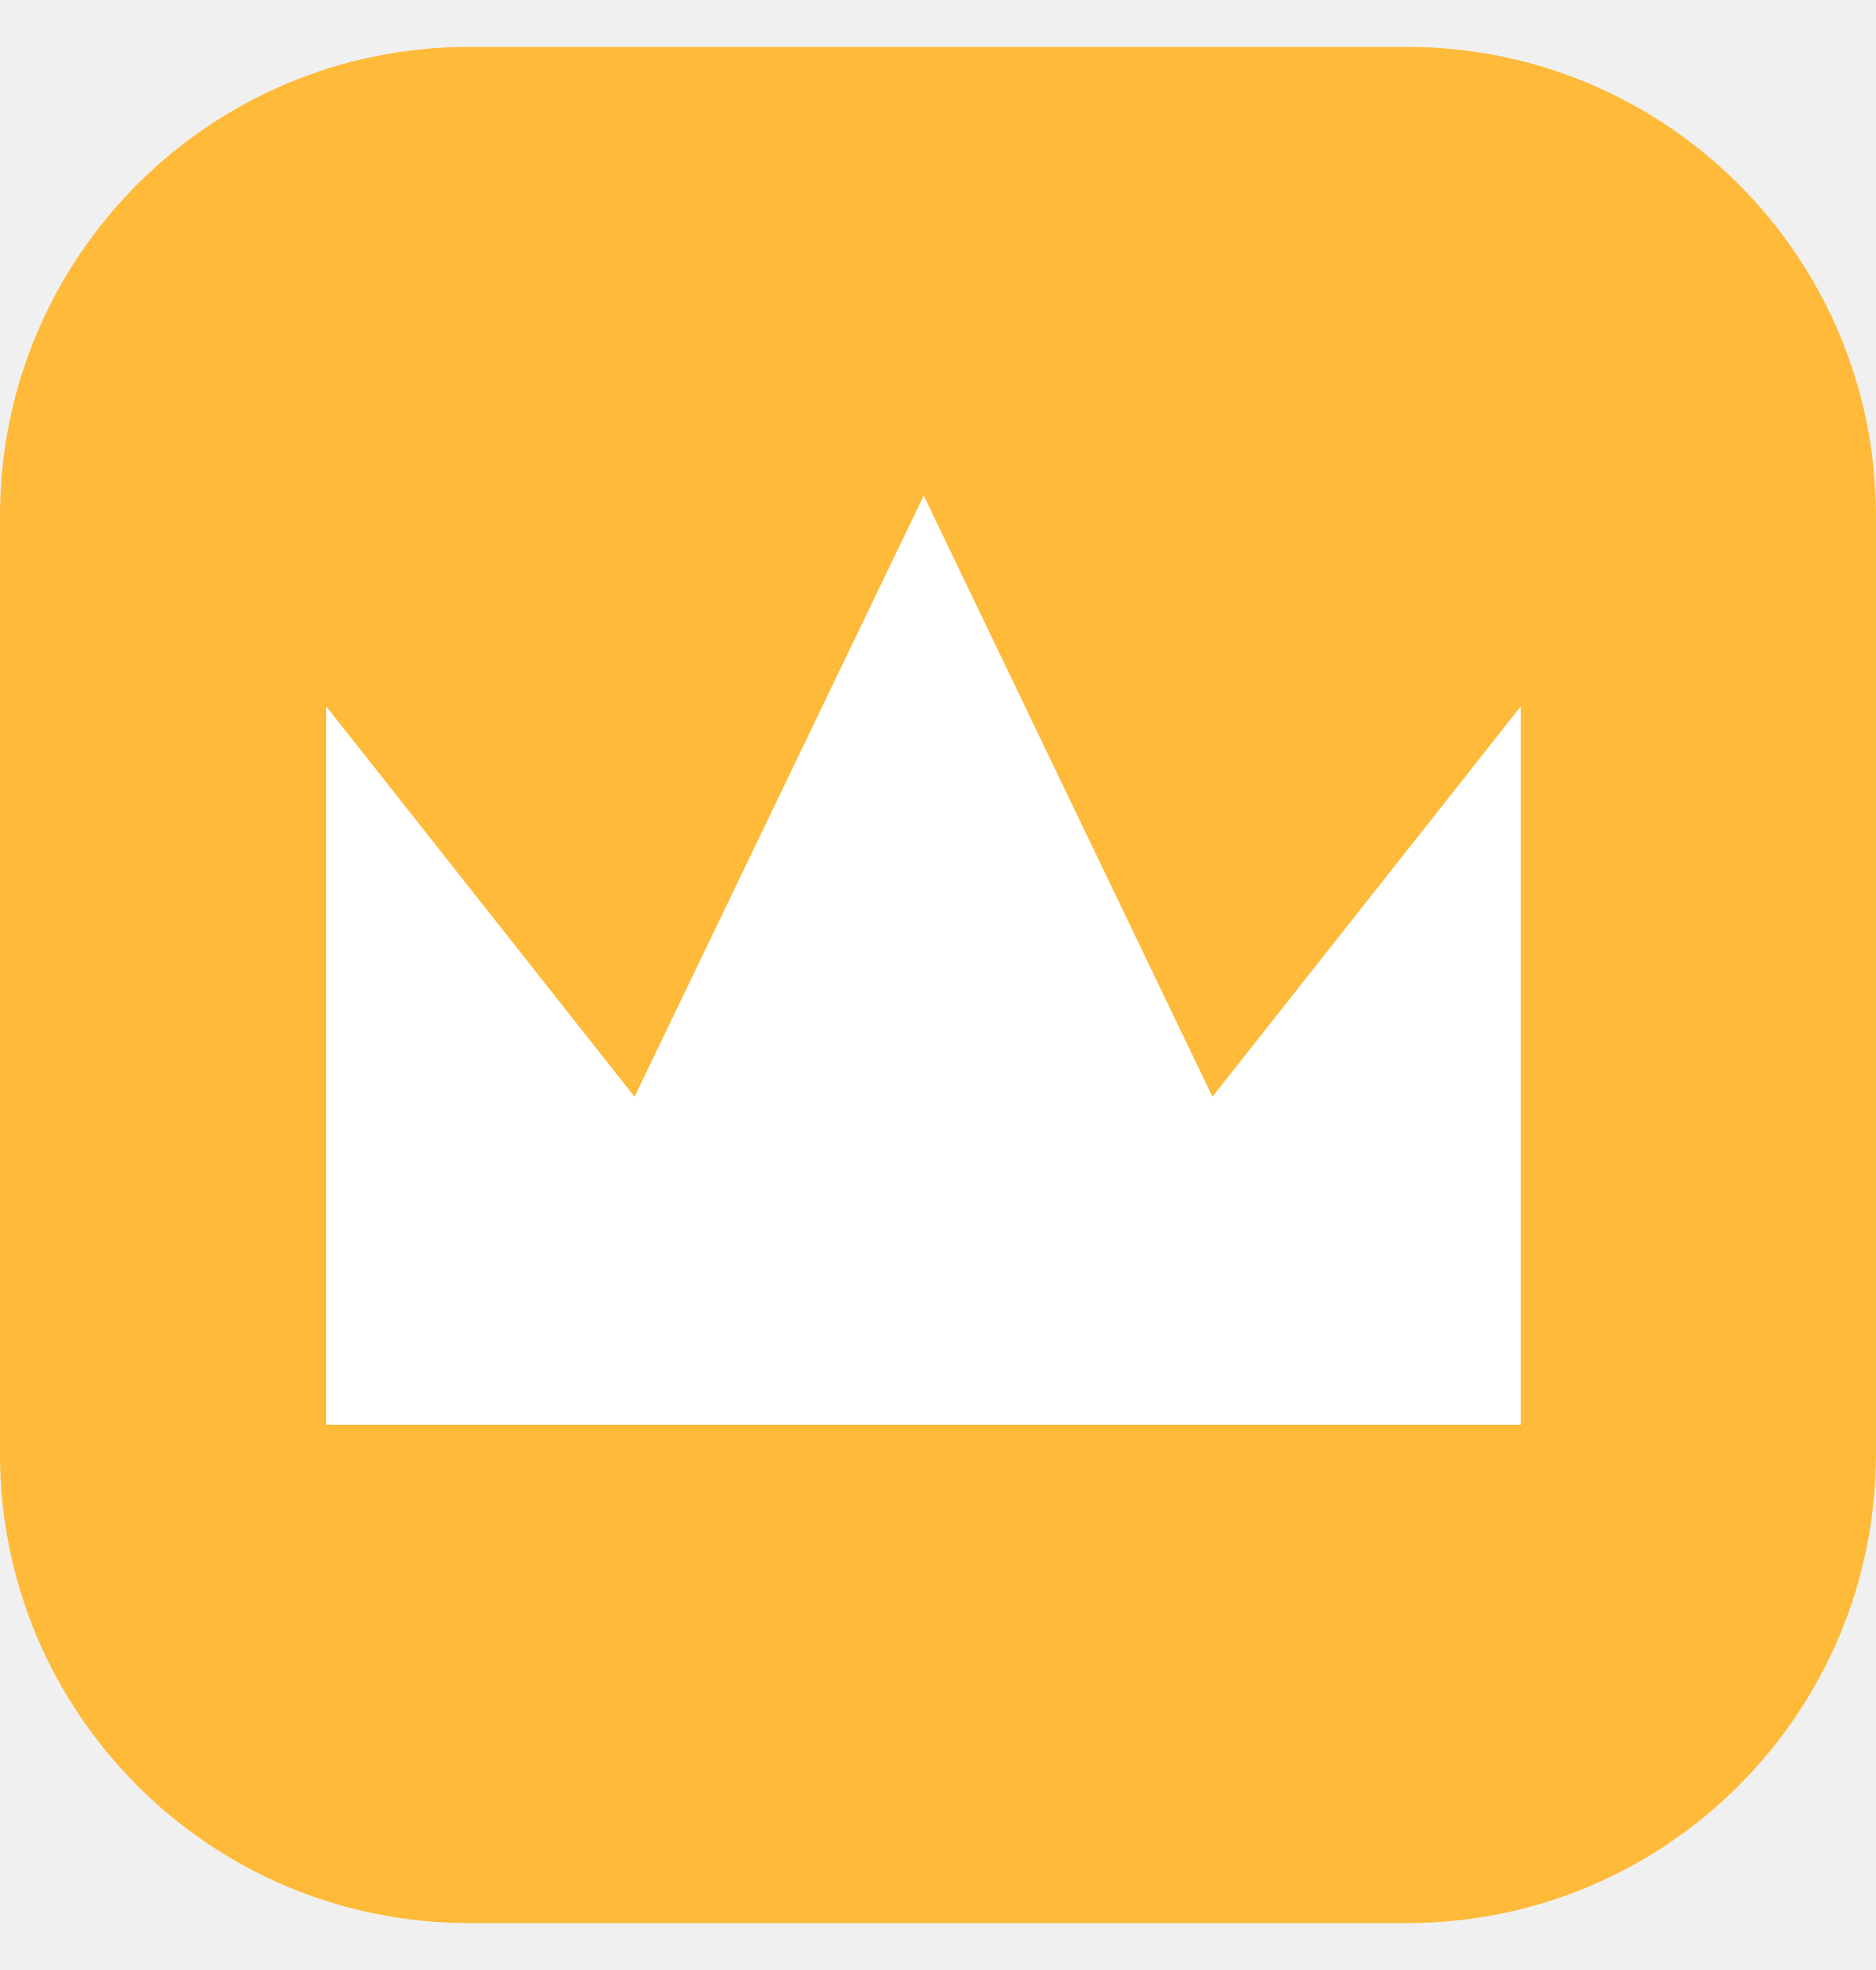
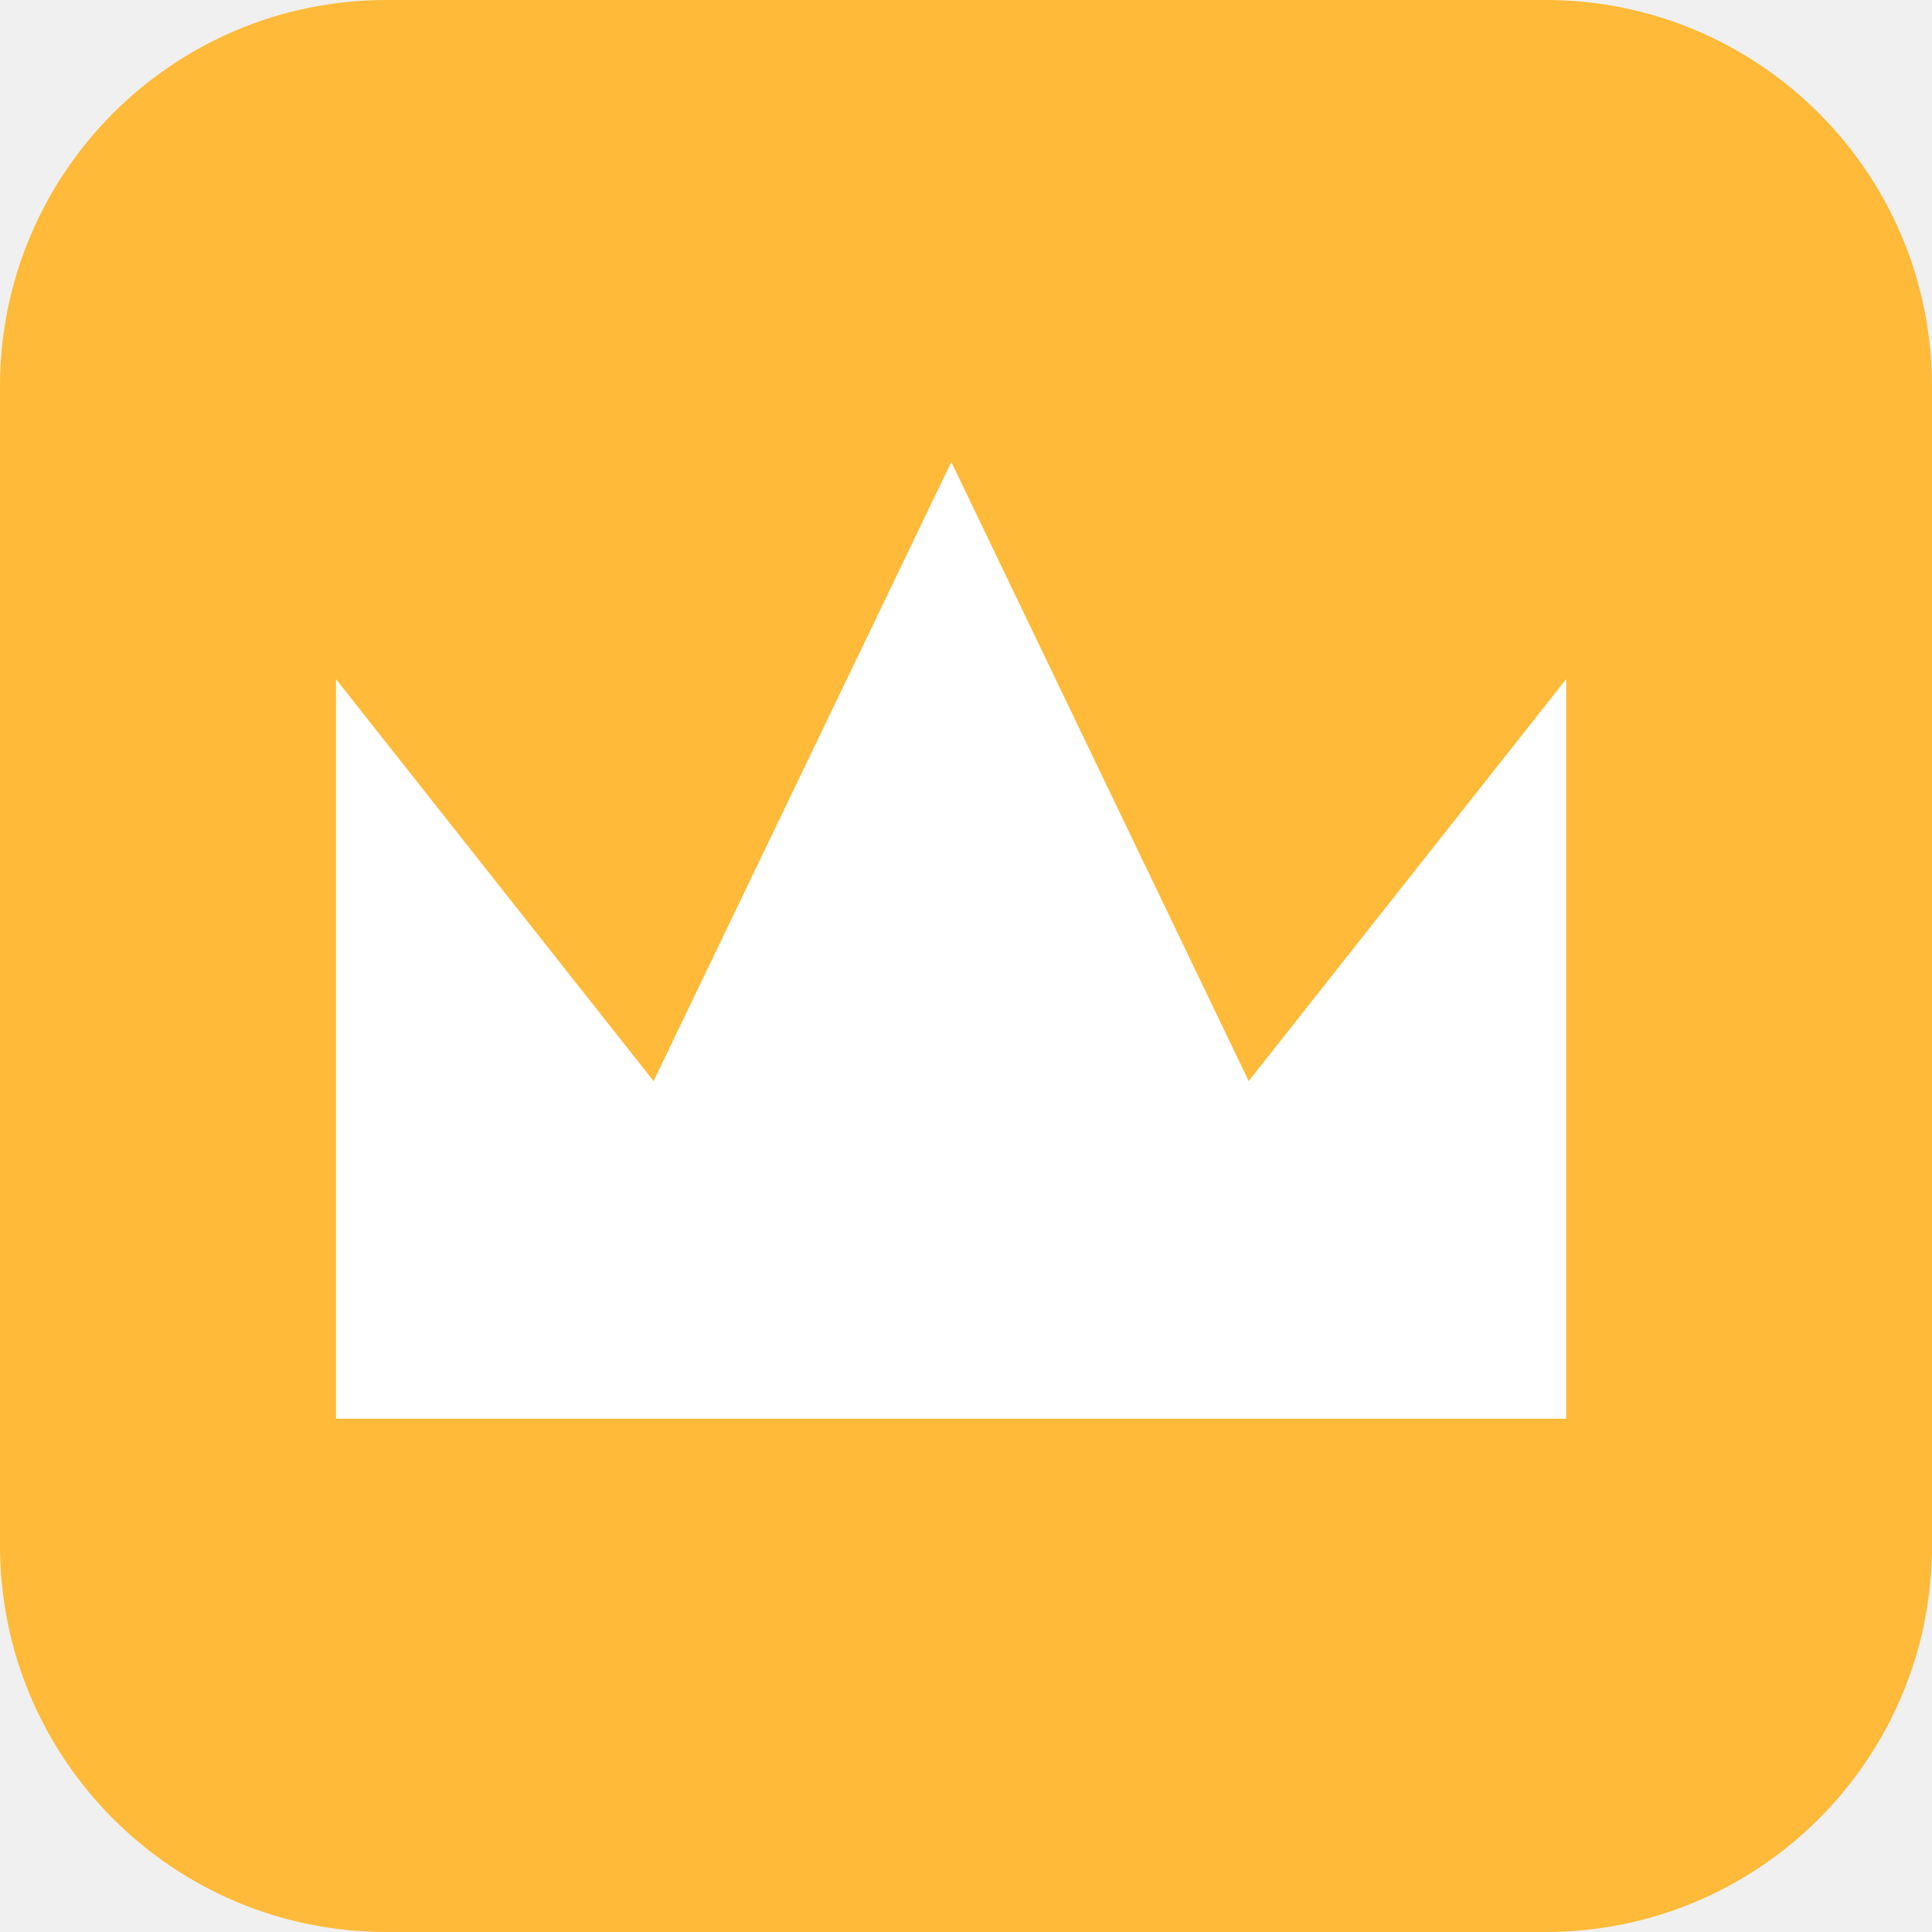
- <svg xmlns="http://www.w3.org/2000/svg" width="20" height="21" viewBox="0 0 20 21" fill="none">
-   <rect y="0.5" width="20" height="20" rx="5" fill="#FEBA38" />
-   <path d="M12.926 11.691L9.848 5.283L6.765 11.691L3.478 7.53V15.187H16.213V7.53L12.926 11.691Z" fill="white" />
+ <svg xmlns="http://www.w3.org/2000/svg" width="25" height="25" viewBox="0 0 25 25" fill="none">
+   <rect width="25" height="25" rx="5" fill="#FEBA38" />
+   <path d="M16.158 13.989L12.31 5.978L8.457 13.989L4.348 8.788V18.358H20.266V8.788L16.158 13.989Z" fill="white" />
</svg>
